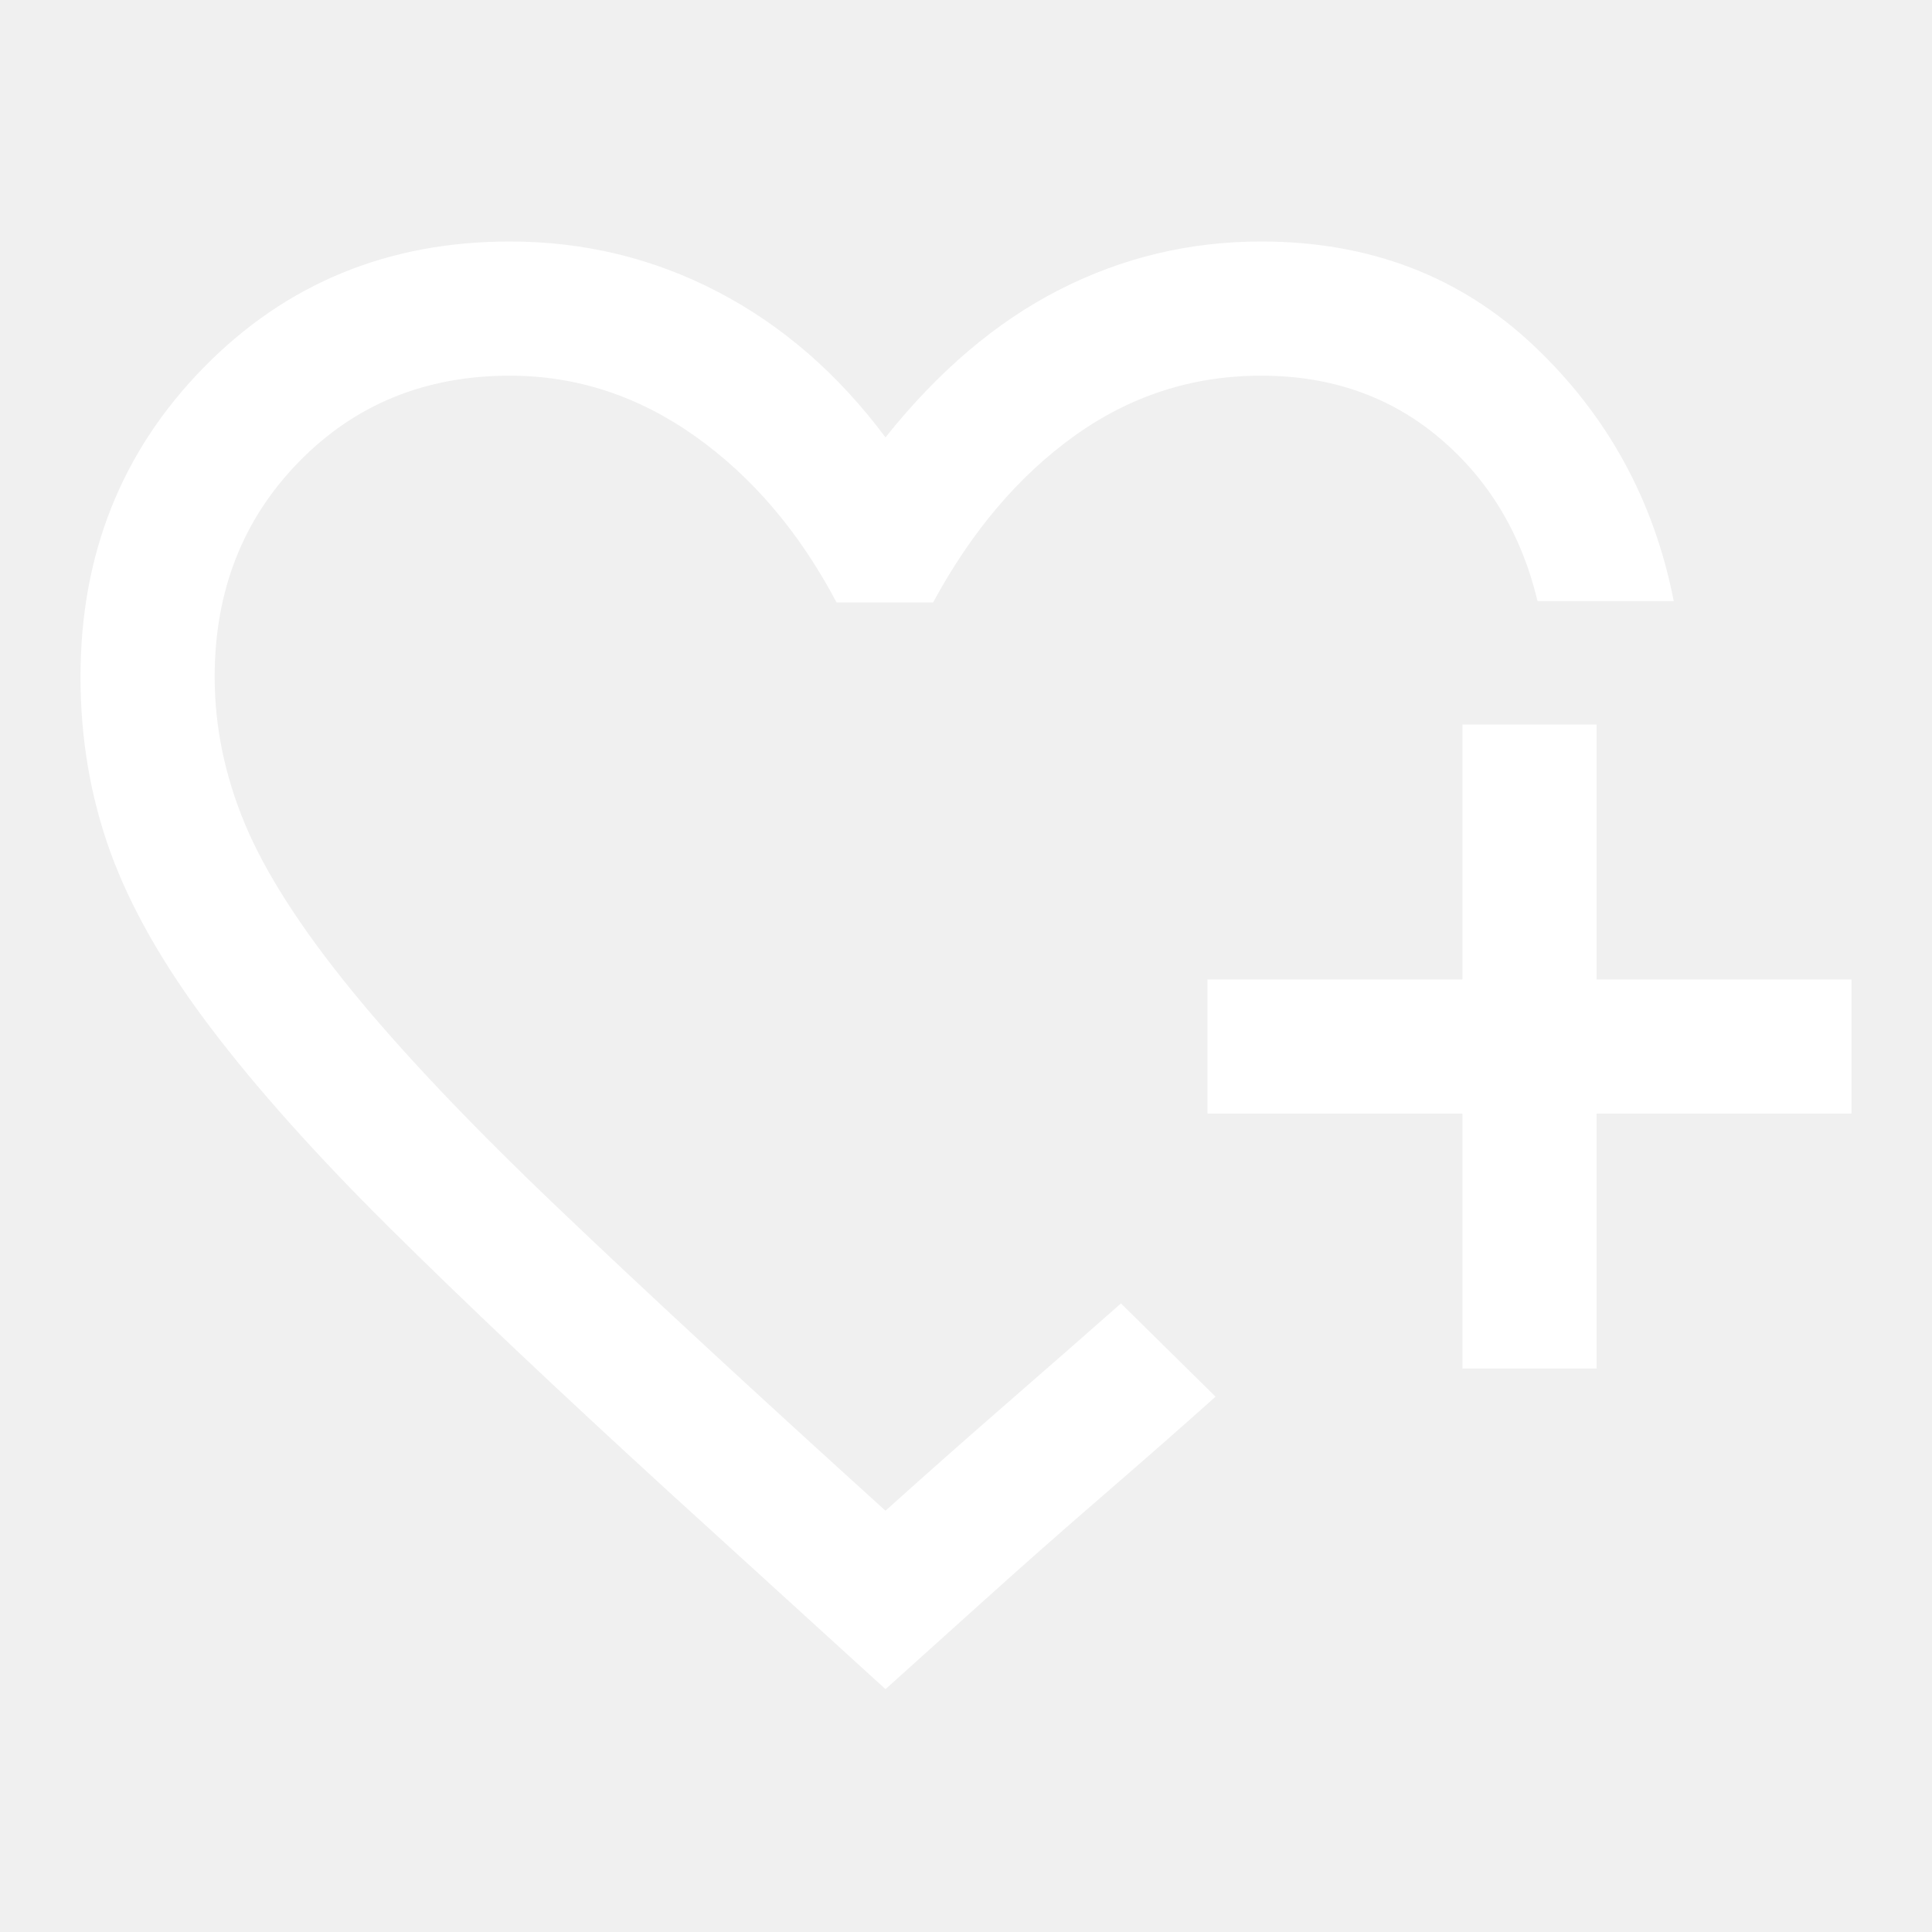
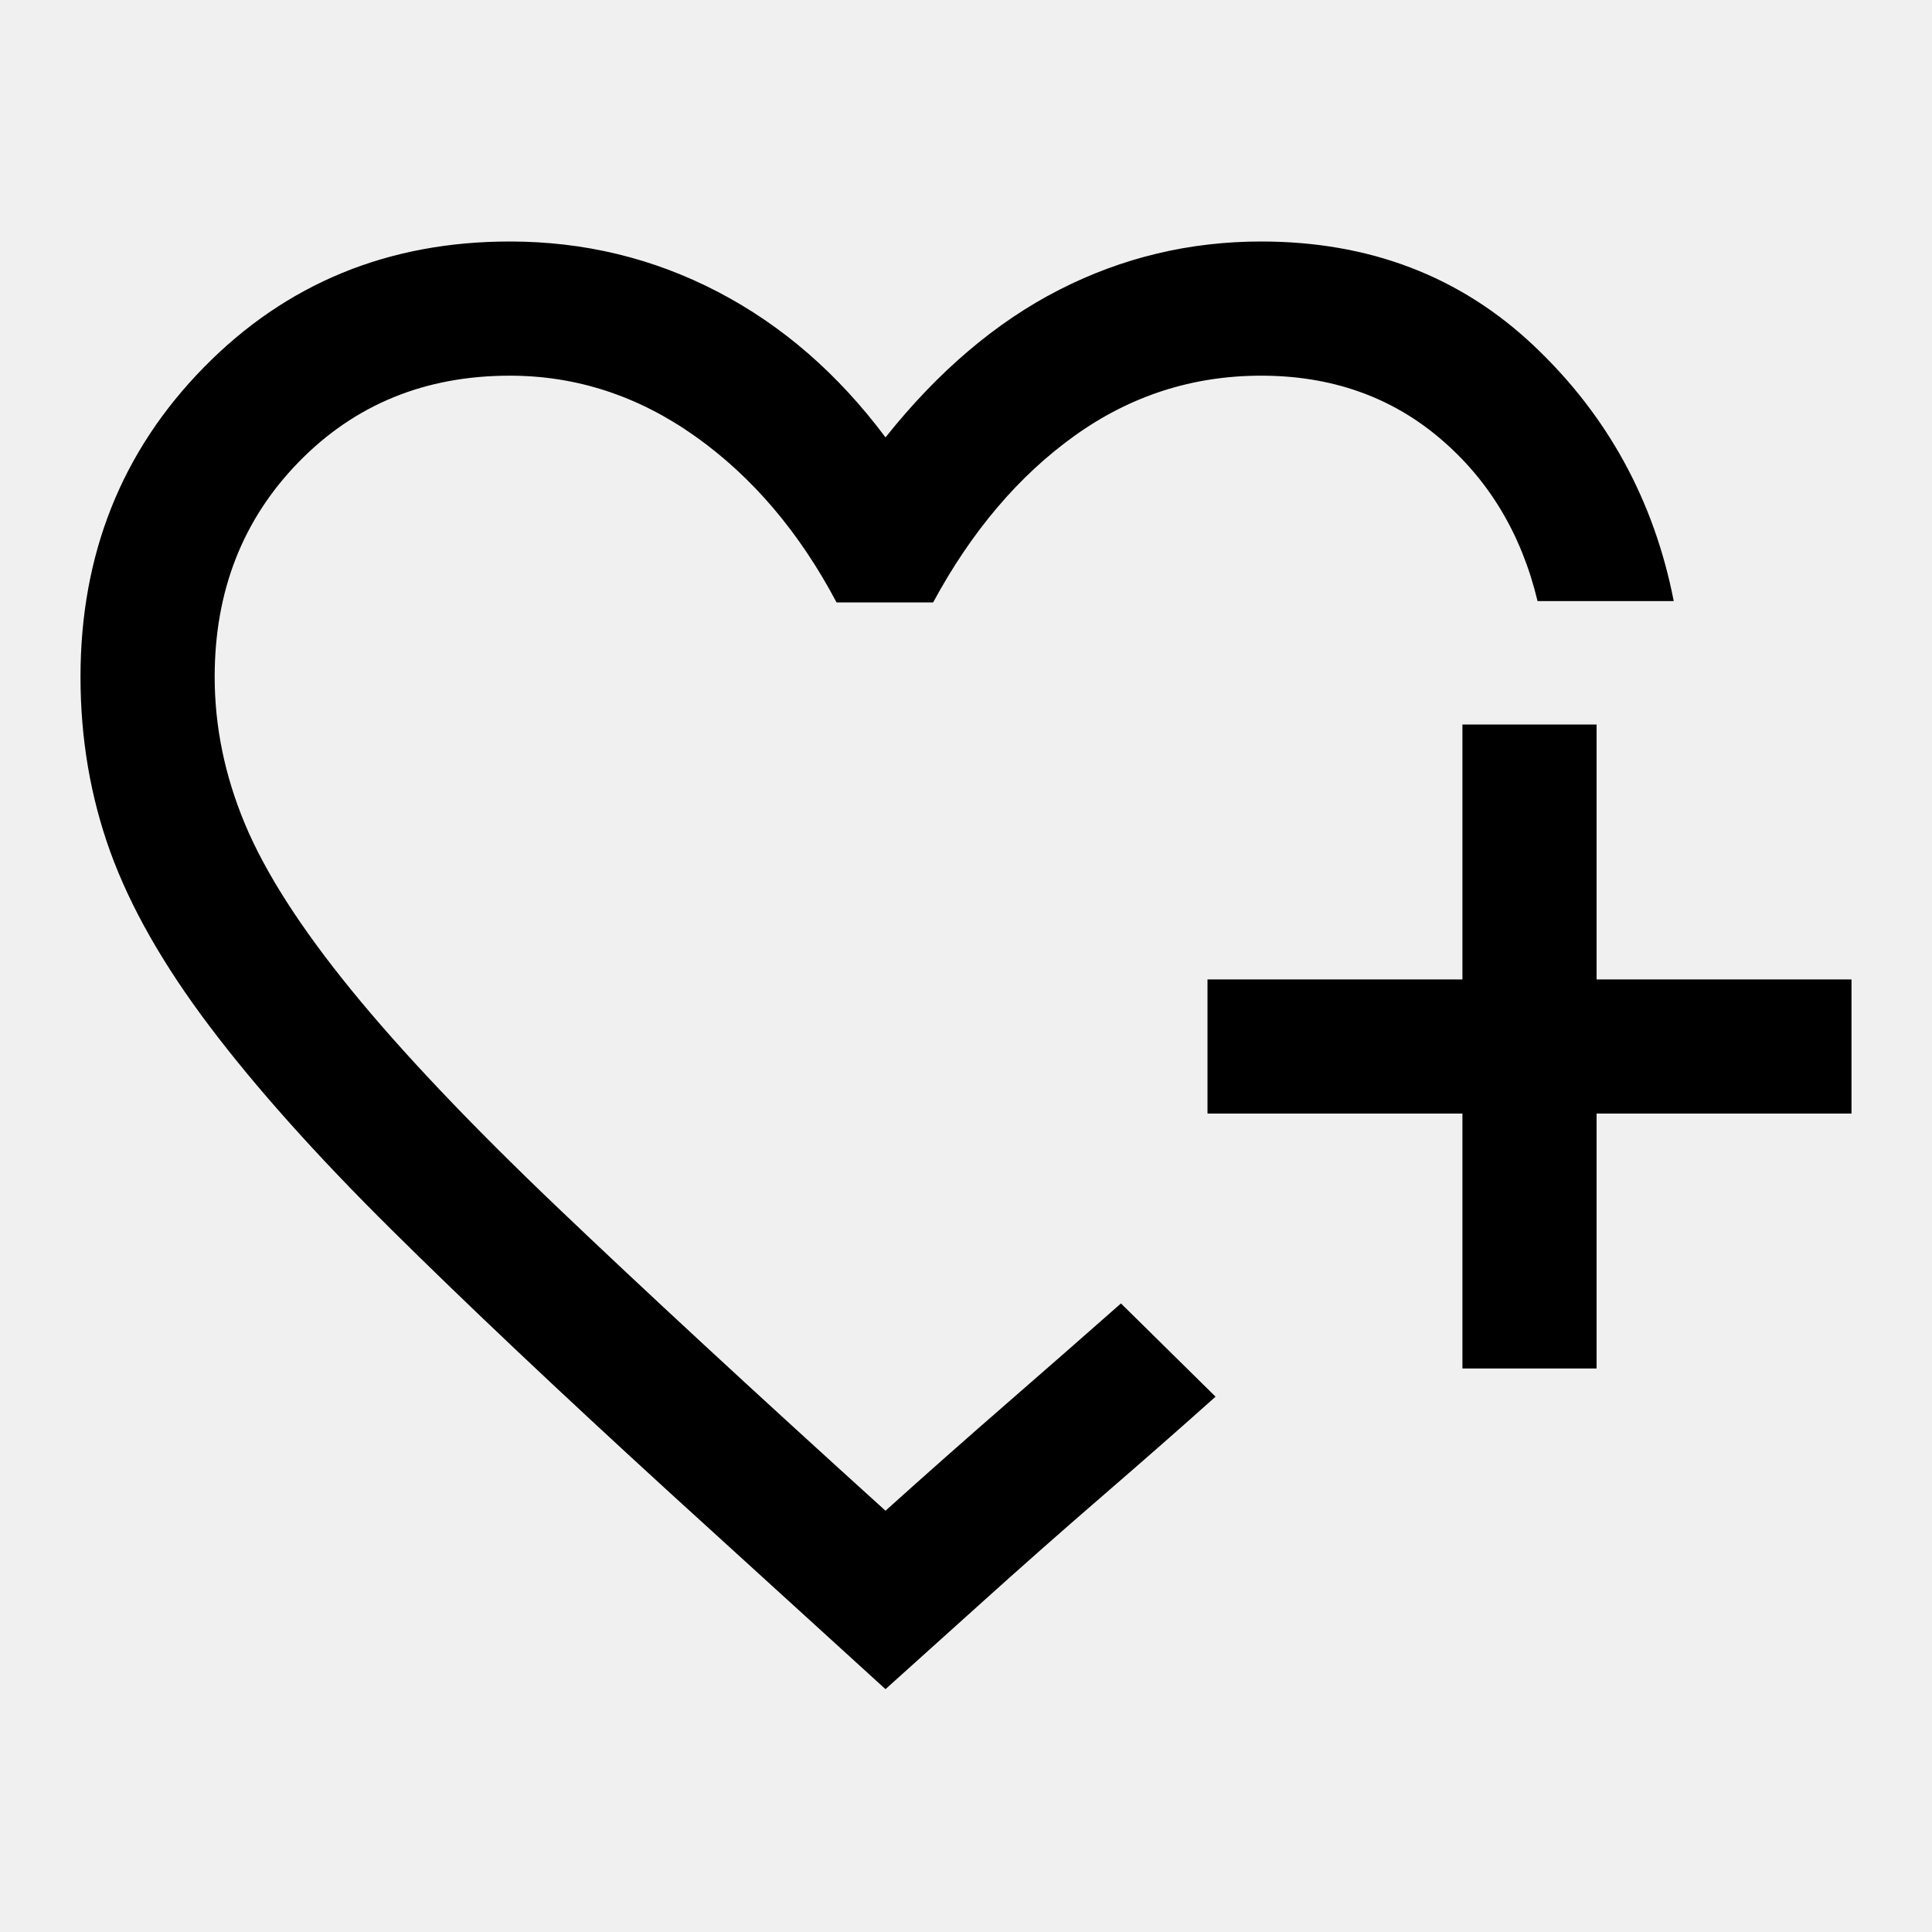
- <svg xmlns="http://www.w3.org/2000/svg" height="40px" viewBox="0 -960 960 960" width="40px" fill="#fff">
-   <path d="M440-498.33Zm0 377.66-108.33-98.66q-82-75-137.5-130t-90-100.67q-34.5-45.67-49.34-86.67-14.83-41-14.83-87Q40-715 101.33-777.5q61.34-62.5 152-62.5 55.34 0 103.34 25T440-742.67Q479.33-792 526.33-816t100.34-24q80.71 0 135.52 51.83 54.81 51.84 69.48 126.84H764q-12-50-48.67-81-36.66-31-88.66-31-51 0-92.67 29.83t-70.33 82.83h-48Q388-713 345.5-743.17q-42.5-30.16-92.17-30.16-63 0-104.83 42.83t-41.83 106.83q0 37 15 73t52.59 82.22q37.59 46.21 102.33 108Q341.33-298.67 440-209.33q30-27 60.67-53.67 30.66-26.67 56.33-49.33l7.42 7.31q7.42 7.32 16.08 15.85 8.66 8.54 16.08 15.85L604-266q-25.33 22.67-56 49.17t-61.33 54.16l-46.67 42ZM726.67-280v-126.67H600v-66.66h126.67V-600h66.66v126.67H920v66.66H793.33V-280h-66.66Z" />
+ <svg xmlns="http://www.w3.org/2000/svg" height="40px" viewBox="0 -960 960 960" width="40px" fill="#fff" version="1.1" id="svg1">
+   <defs id="defs1" />
+   <path d="M440-498.33Zm0 377.66-108.33-98.66q-82-75-137.5-130t-90-100.67q-34.5-45.67-49.34-86.67-14.83-41-14.83-87Q40-715 101.33-777.5q61.34-62.5 152-62.5 55.34 0 103.34 25T440-742.67Q479.33-792 526.33-816t100.34-24q80.71 0 135.52 51.83 54.81 51.84 69.48 126.84H764q-12-50-48.67-81-36.66-31-88.66-31-51 0-92.67 29.83t-70.33 82.83h-48Q388-713 345.5-743.17q-42.5-30.16-92.17-30.16-63 0-104.83 42.83t-41.83 106.83q0 37 15 73t52.59 82.22q37.59 46.21 102.33 108Q341.33-298.67 440-209.33q30-27 60.67-53.67 30.66-26.67 56.33-49.33l7.42 7.31q7.42 7.32 16.08 15.85 8.66 8.54 16.08 15.85L604-266q-25.33 22.67-56 49.17t-61.33 54.16l-46.67 42ZM726.67-280v-126.67H600v-66.66h126.67V-600h66.66v126.67H920v66.66H793.33V-280h-66.66Z" id="path1" style="fill:#000000" />
</svg>
